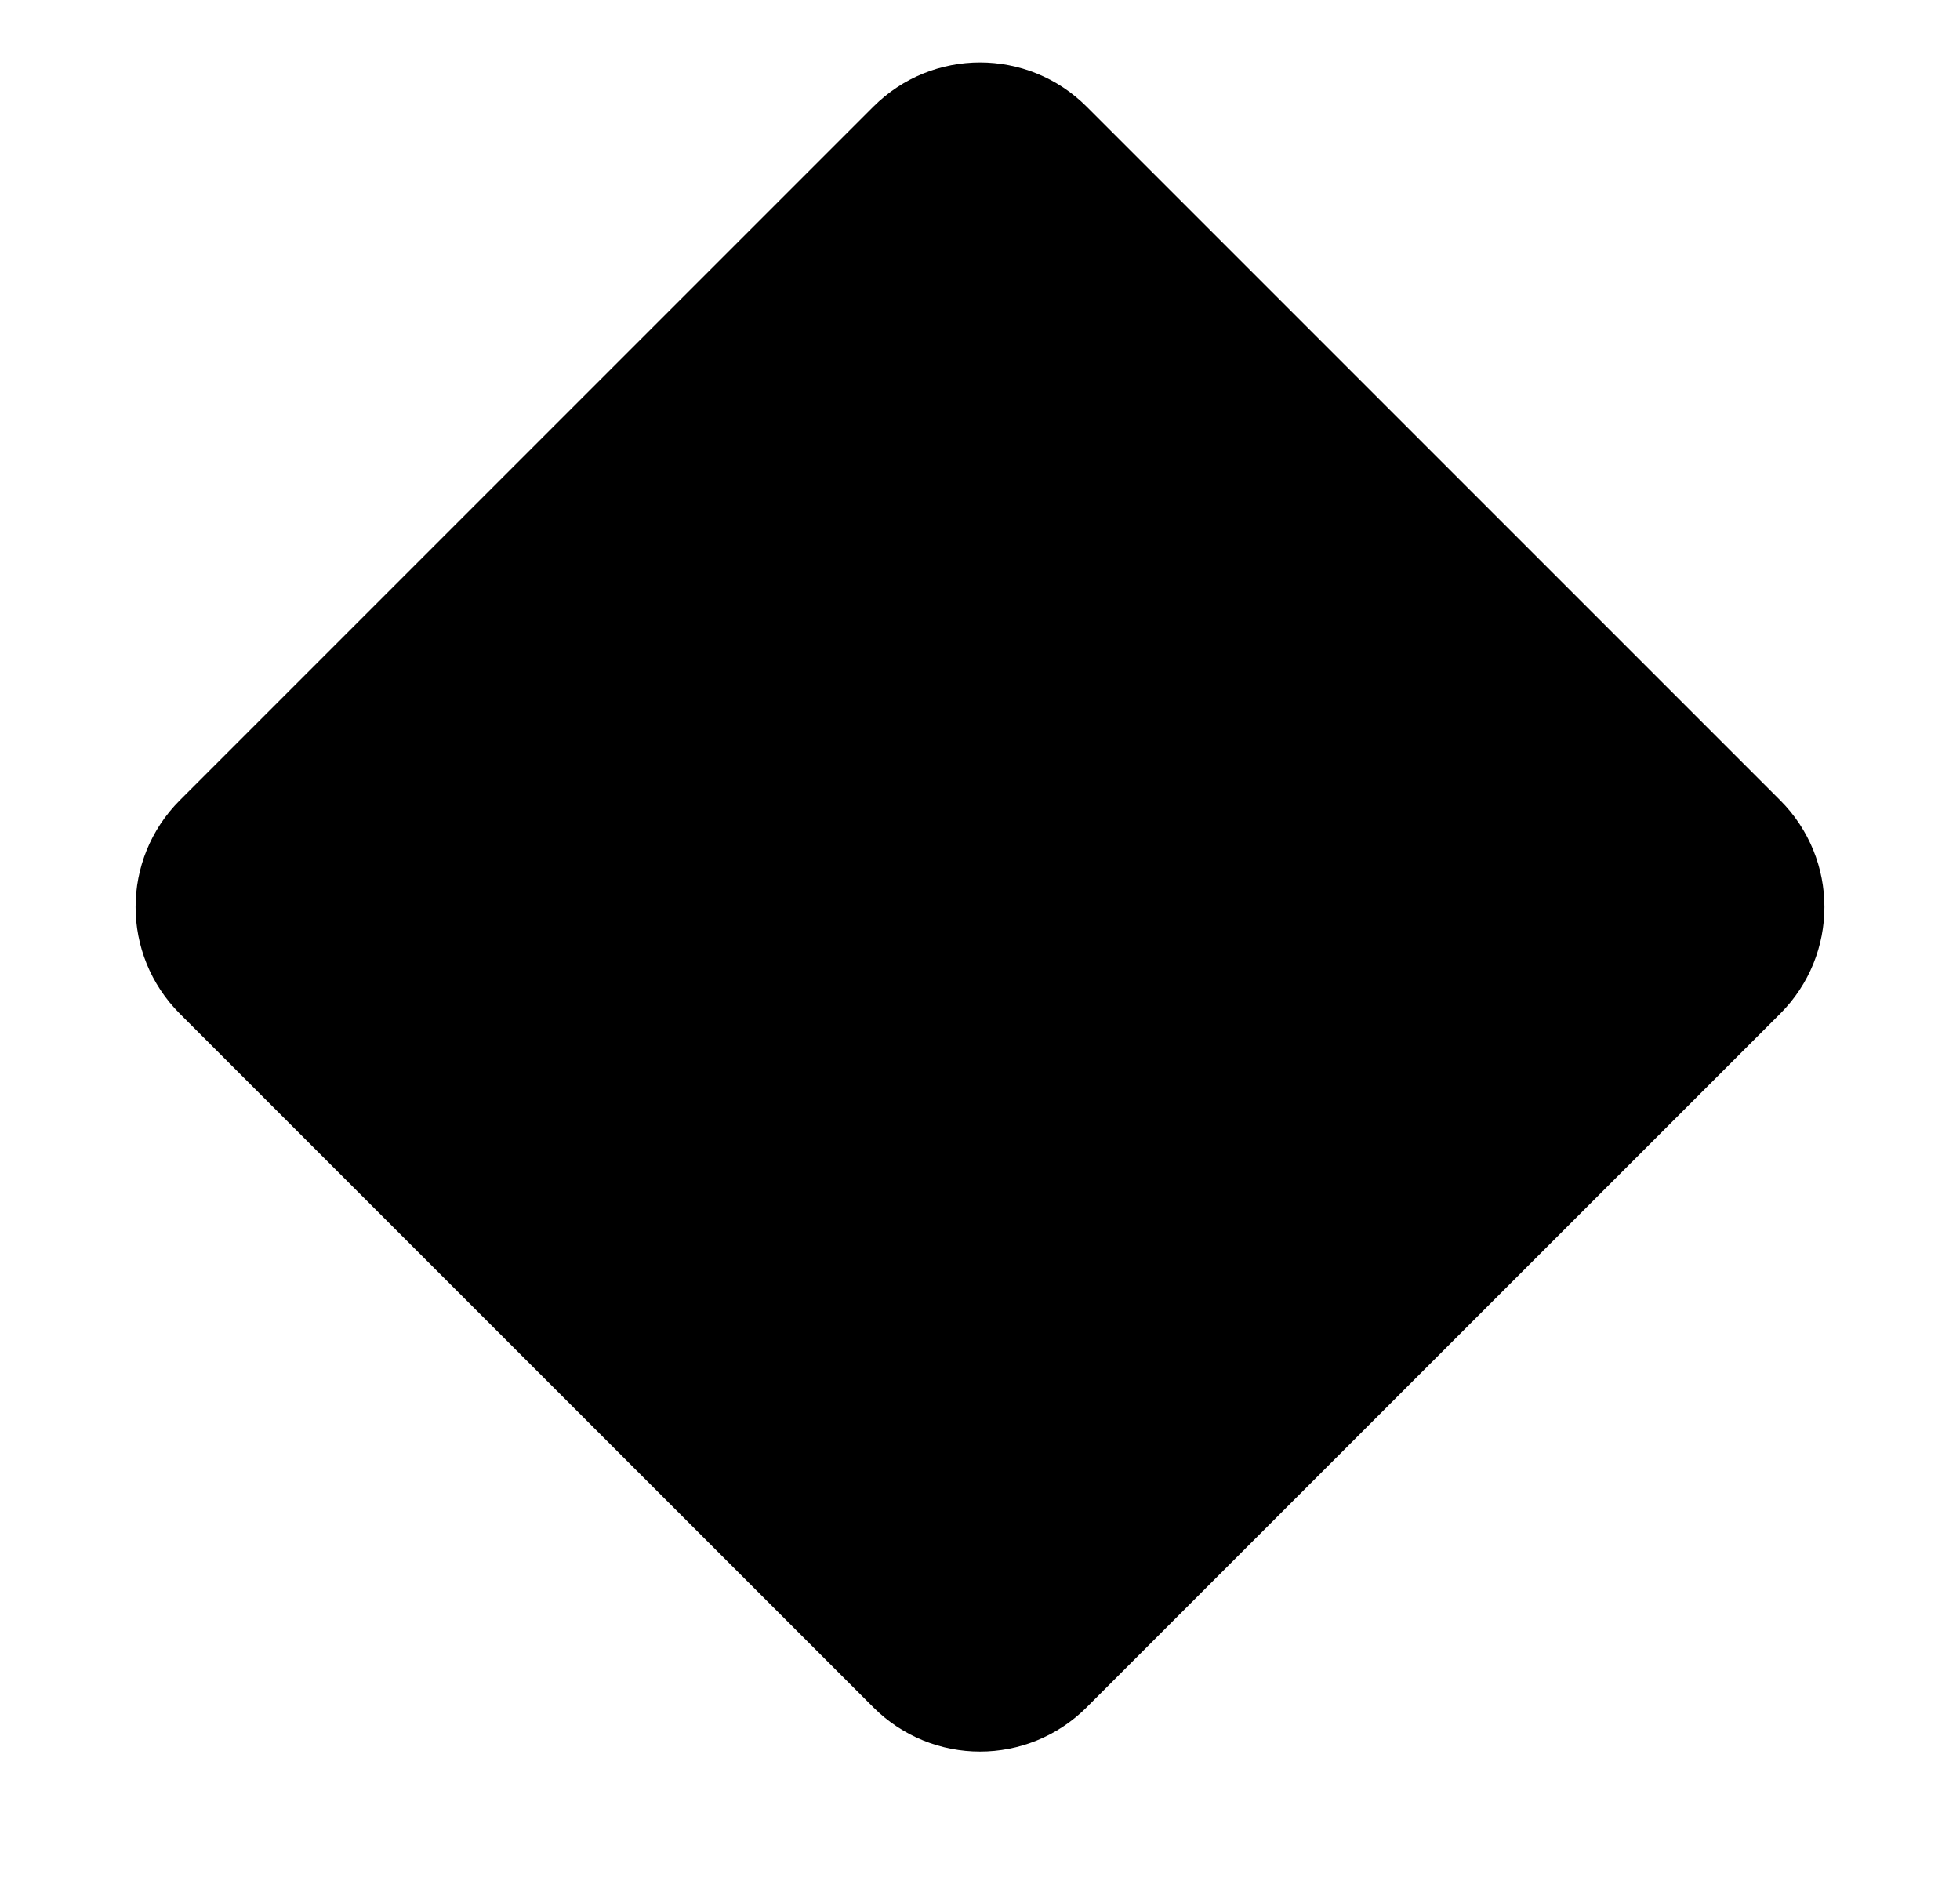
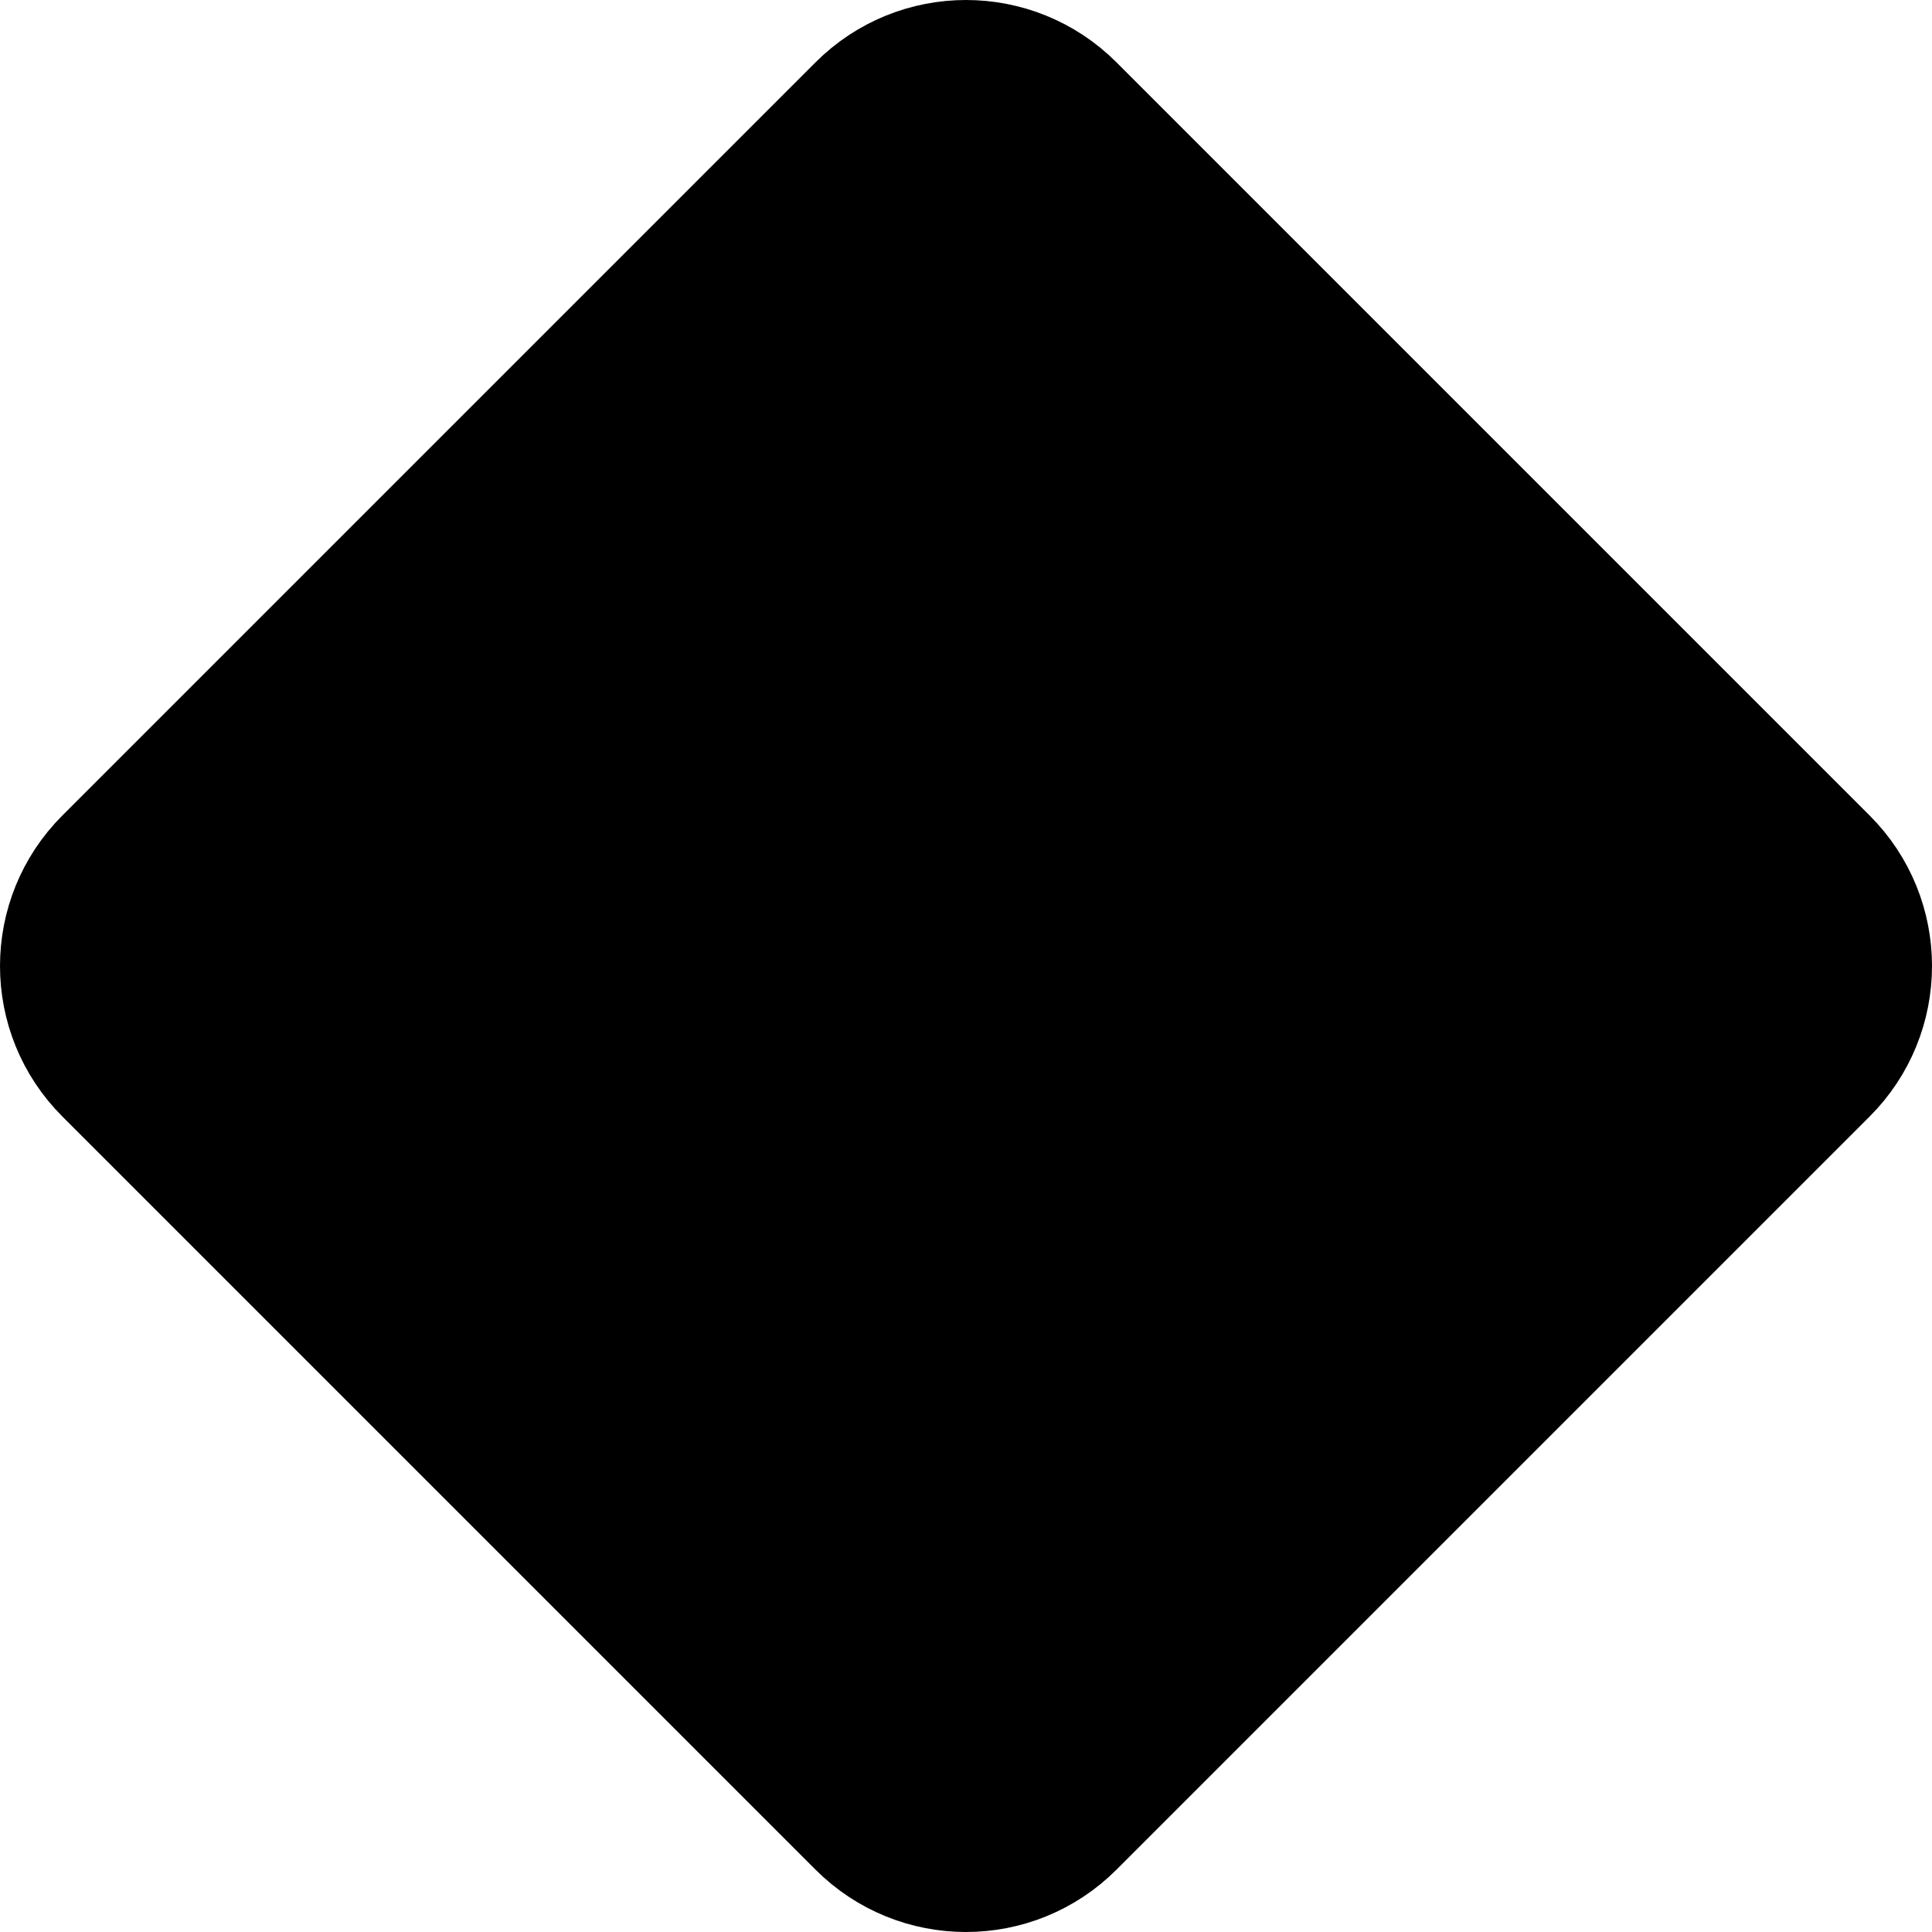
- <svg xmlns="http://www.w3.org/2000/svg" width="26" height="25" viewBox="0 0 26 25" fill="none" stroke-width="2">
-   <rect x="13" y="1.414" width="15.013" height="15.013" rx="1" transform="rotate(45 13 1.41421)" fill="currentColor" />
-   <rect x="13" y="1.414" width="15.013" height="15.013" rx="1" transform="rotate(45 13 1.41421)" stroke="currentColor" />
+ <svg xmlns="http://www.w3.org/2000/svg" width="16" height="16" viewBox="0 0 16 16" fill="currentColor">
+   <path d="M7.248 1.012C7.663 0.596 8.337 0.596 8.752 1.012L14.988 7.248C15.404 7.663 15.404 8.337 14.988 8.752L8.752 14.988C8.337 15.404 7.663 15.404 7.248 14.988L1.012 8.752C0.596 8.337 0.596 7.663 1.012 7.248L7.248 1.012Z" stroke="currentColor" stroke-width="1.4" />
</svg>
